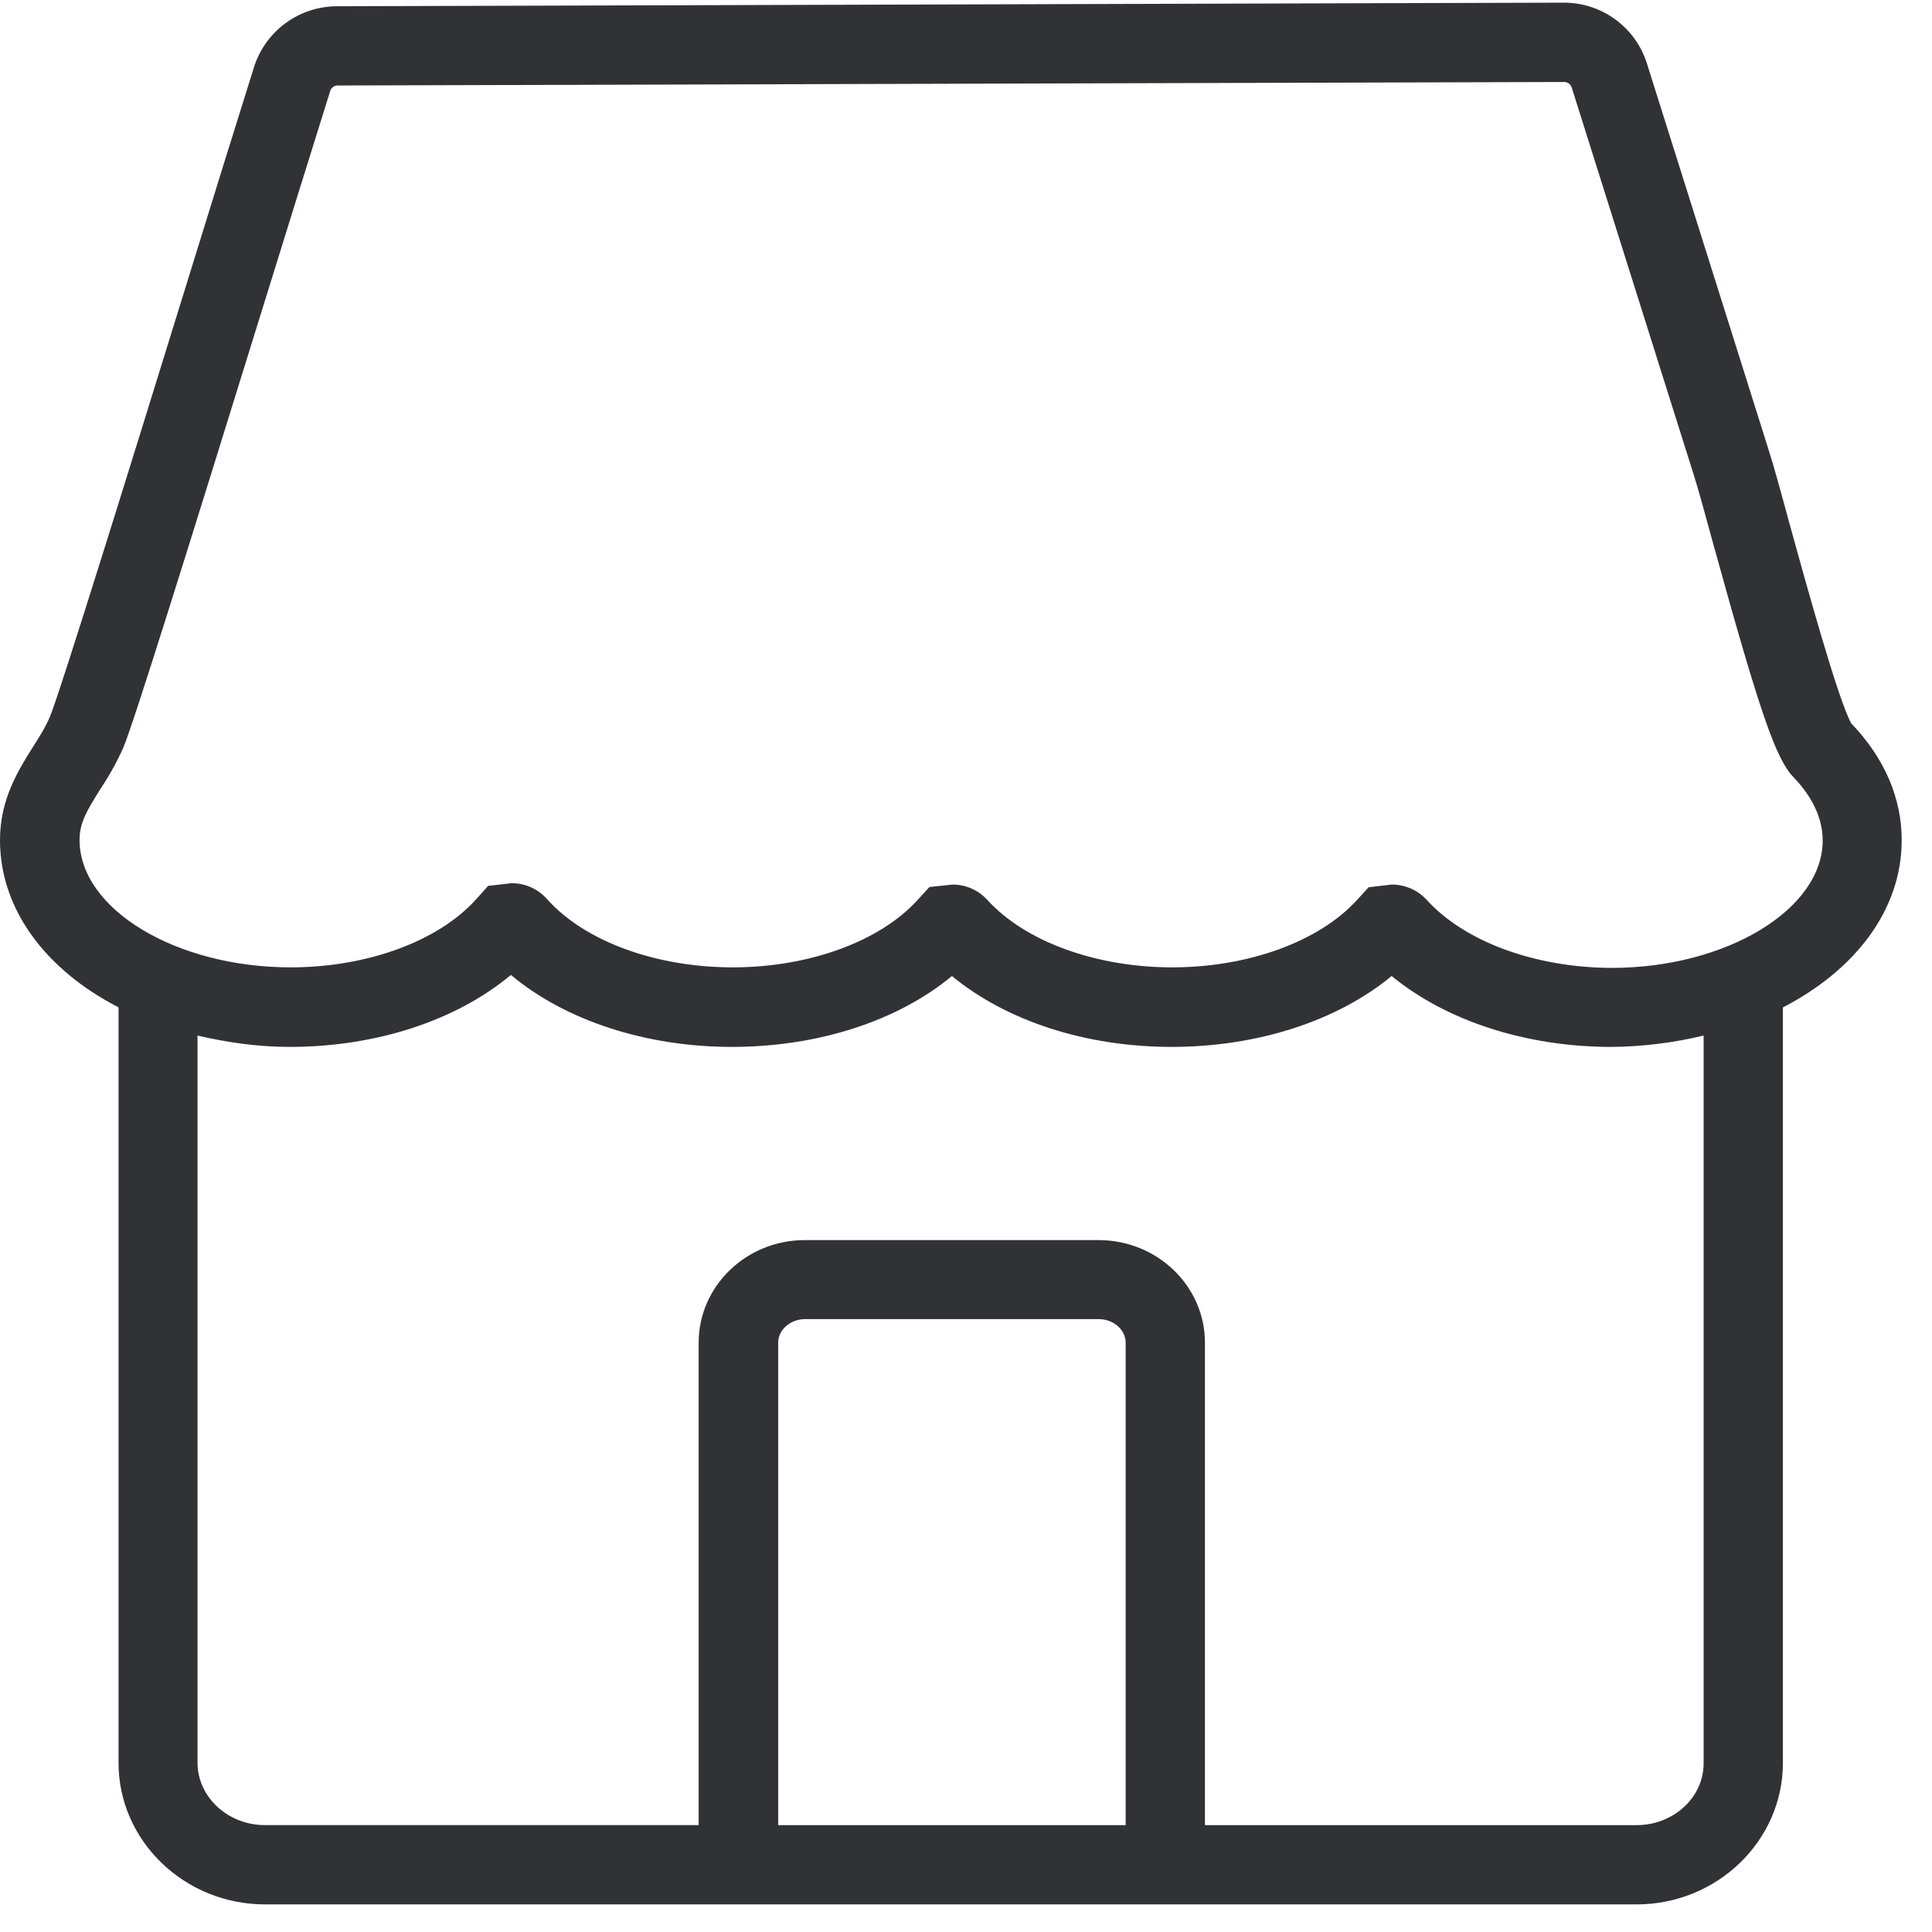
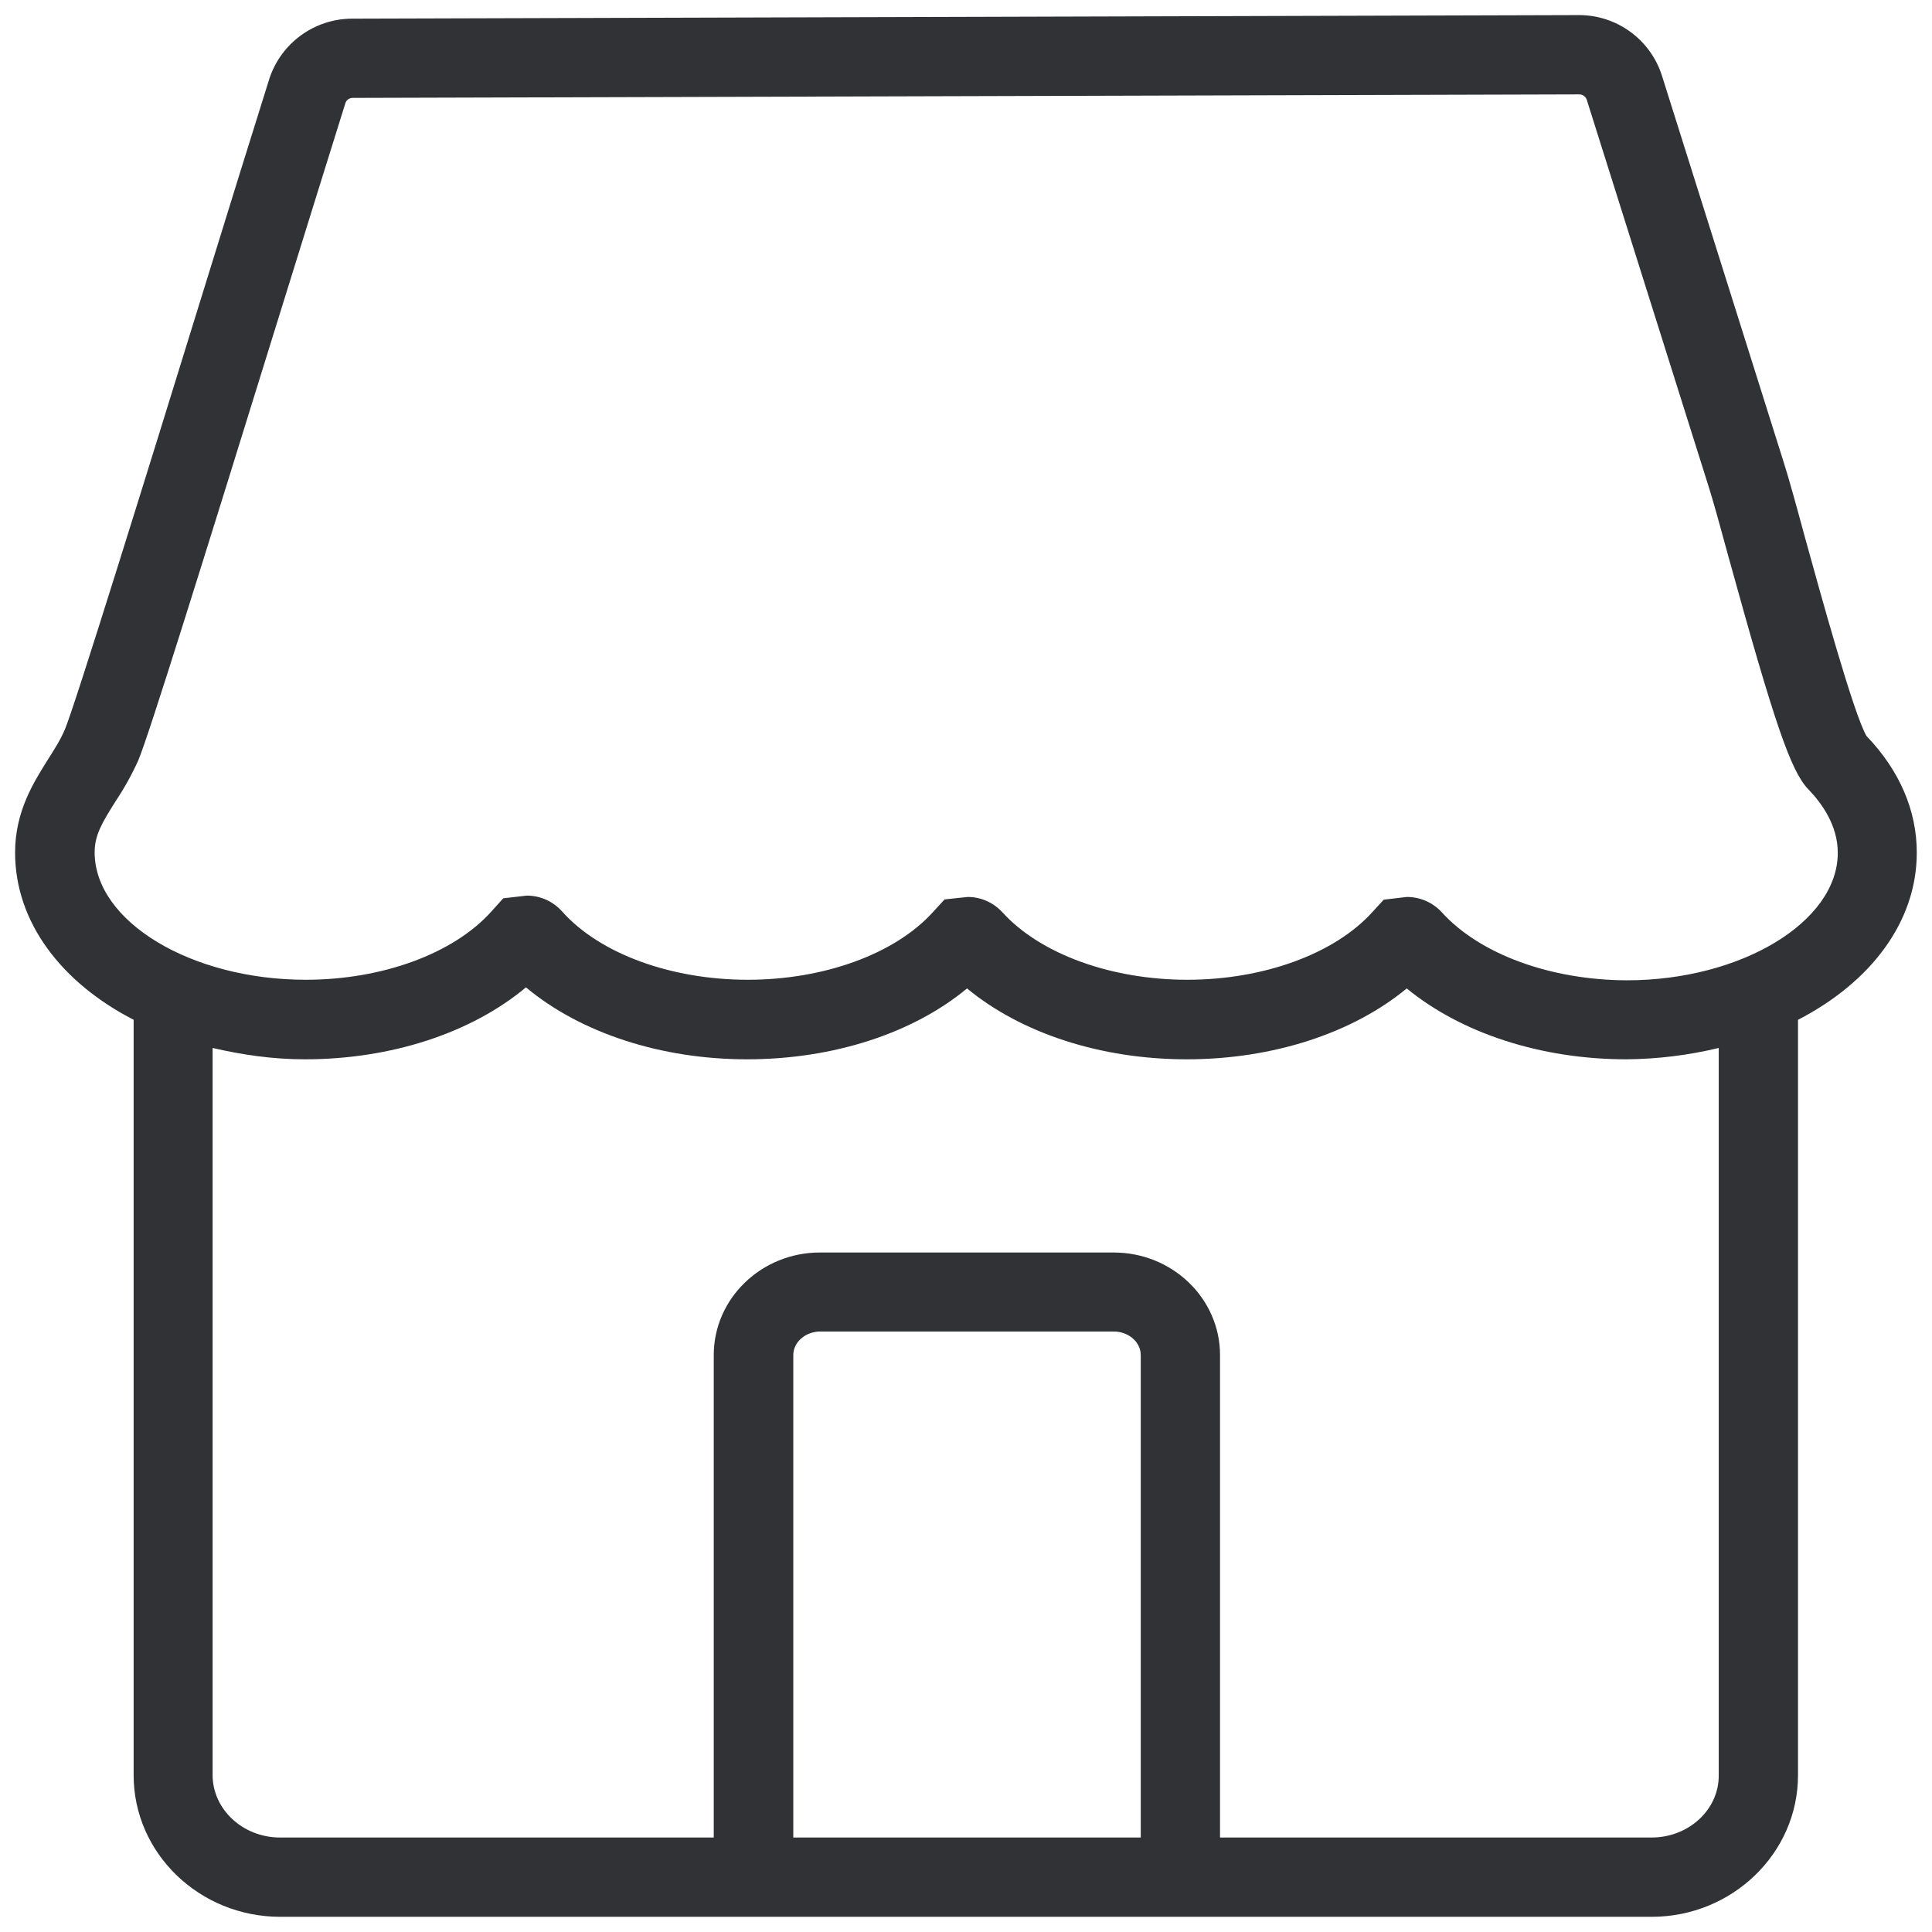
<svg xmlns="http://www.w3.org/2000/svg" width="64" height="64" viewBox="0 0 64 64">
-   <path d="M53.387 32.063c3.792 0 6.992-1.936 6.992-4.222 0-.914-.53-1.64-.968-2.098l-.01-.009c-.582-.61-1.12-2.187-2.635-7.672-.277-1.022-.52-1.9-.672-2.376l-4.033-12.8a.262.262 0 00-.243-.17l-40.631.116a.254.254 0 00-.242.162c-.547 1.739-1.363 4.374-2.241 7.198-2.492 8.04-4.285 13.795-4.626 14.592a9.484 9.484 0 01-.753 1.354c-.439.699-.69 1.111-.69 1.685 0 2.295 3.2 4.222 6.992 4.222 2.546 0 4.903-.87 6.149-2.259l.394-.44.78-.089c.448 0 .87.188 1.174.529 1.246 1.398 3.604 2.259 6.15 2.259 2.518 0 4.867-.852 6.122-2.232l.394-.43.77-.081c.44 0 .852.188 1.148.51 1.255 1.381 3.603 2.233 6.122 2.233 2.519 0 4.867-.852 6.122-2.232l.386-.421.762-.09h.009c.43 0 .851.18 1.147.502 1.264 1.398 3.612 2.25 6.131 2.259zm3.048 26.335V34.304a13.521 13.521 0 01-3.057.376c-2.841 0-5.477-.87-7.278-2.348-1.802 1.488-4.446 2.348-7.288 2.348-2.841 0-5.476-.86-7.278-2.348-1.793 1.488-4.437 2.348-7.288 2.348-2.859 0-5.521-.878-7.323-2.384-1.801 1.506-4.455 2.384-7.323 2.384-1.076 0-2.089-.152-3.057-.376v24.085c0 1.138 1.004 2.07 2.232 2.07h14.369V44.477c0-1.873 1.578-3.397 3.514-3.397h9.734c1.945 0 3.523 1.524 3.523 3.397V60.46h14.297c1.228 0 2.232-.923 2.223-2.061zm-19.146 2.061V44.477c0-.43-.404-.78-.897-.78h-9.716c-.493 0-.897.35-.897.78V60.46h11.51zm25.707-32.627c0 2.313-1.542 4.302-3.935 5.54v25.026c0 2.581-2.178 4.688-4.85 4.688H8.785c-2.68 0-4.858-2.107-4.858-4.688V33.37C1.542 32.143 0 30.145 0 27.831c0-1.362.61-2.32 1.094-3.092.197-.313.403-.627.555-.985.314-.727 2.752-8.588 4.527-14.333.878-2.842 1.694-5.468 2.25-7.234A2.891 2.891 0 0111.16.207L51.8.088a2.881 2.881 0 012.752 2l4.034 12.808c.161.502.412 1.408.7 2.474.528 1.91 1.613 5.854 2.043 6.598 1.093 1.138 1.667 2.465 1.667 3.863z" fill="#313235" fill-rule="nonzero" />
+   <path d="M53.887 32.474c3.792 0 6.992-1.936 6.992-4.222 0-.914-.53-1.64-.968-2.098l-.01-.009c-.582-.61-1.12-2.187-2.635-7.672-.277-1.022-.52-1.9-.672-2.376l-4.033-12.8a.262.262 0 00-.243-.17l-40.631.116a.254.254 0 00-.242.162c-.547 1.739-1.363 4.374-2.241 7.198-2.492 8.04-4.285 13.794-4.626 14.592a9.484 9.484 0 01-.753 1.354c-.439.699-.69 1.111-.69 1.685 0 2.295 3.2 4.222 6.992 4.222 2.546 0 4.903-.87 6.149-2.26l.394-.438.78-.09c.448 0 .87.188 1.174.529 1.246 1.398 3.604 2.259 6.15 2.259 2.518 0 4.867-.852 6.122-2.232l.394-.43.77-.081c.44 0 .852.188 1.148.51 1.255 1.381 3.603 2.233 6.122 2.233 2.519 0 4.867-.852 6.122-2.232l.386-.421.762-.09h.009c.43 0 .851.18 1.147.502 1.264 1.398 3.612 2.25 6.131 2.259zm3.048 26.335V34.715a13.521 13.521 0 01-3.057.376c-2.841 0-5.477-.87-7.278-2.348-1.802 1.488-4.446 2.348-7.288 2.348-2.841 0-5.476-.86-7.278-2.348-1.793 1.488-4.437 2.348-7.288 2.348-2.859 0-5.521-.878-7.323-2.384-1.801 1.506-4.455 2.384-7.323 2.384-1.076 0-2.089-.152-3.057-.376V58.8c0 1.138 1.004 2.07 2.232 2.07h14.369V44.888c0-1.873 1.578-3.397 3.514-3.397h9.734c1.945 0 3.523 1.524 3.523 3.397V60.87h14.297c1.228 0 2.232-.923 2.223-2.061zM37.789 60.87V44.888c0-.43-.404-.78-.897-.78h-9.716c-.493 0-.897.35-.897.78V60.87h11.51zm25.707-32.627c0 2.312-1.542 4.302-3.935 5.54v25.026c0 2.581-2.178 4.688-4.85 4.688H9.285c-2.68 0-4.858-2.107-4.858-4.688V33.782C2.042 32.554.5 30.555.5 28.242c0-1.362.61-2.32 1.094-3.092.197-.313.403-.627.555-.986.314-.726 2.752-8.587 4.527-14.332.878-2.842 1.694-5.468 2.25-7.234A2.891 2.891 0 0111.66.618L52.3.5a2.881 2.881 0 012.752 2l4.034 12.808c.161.502.412 1.408.7 2.474.528 1.91 1.613 5.854 2.043 6.598 1.093 1.138 1.667 2.465 1.667 3.863z" fill="#313235" fill-rule="nonzero" />
</svg>
